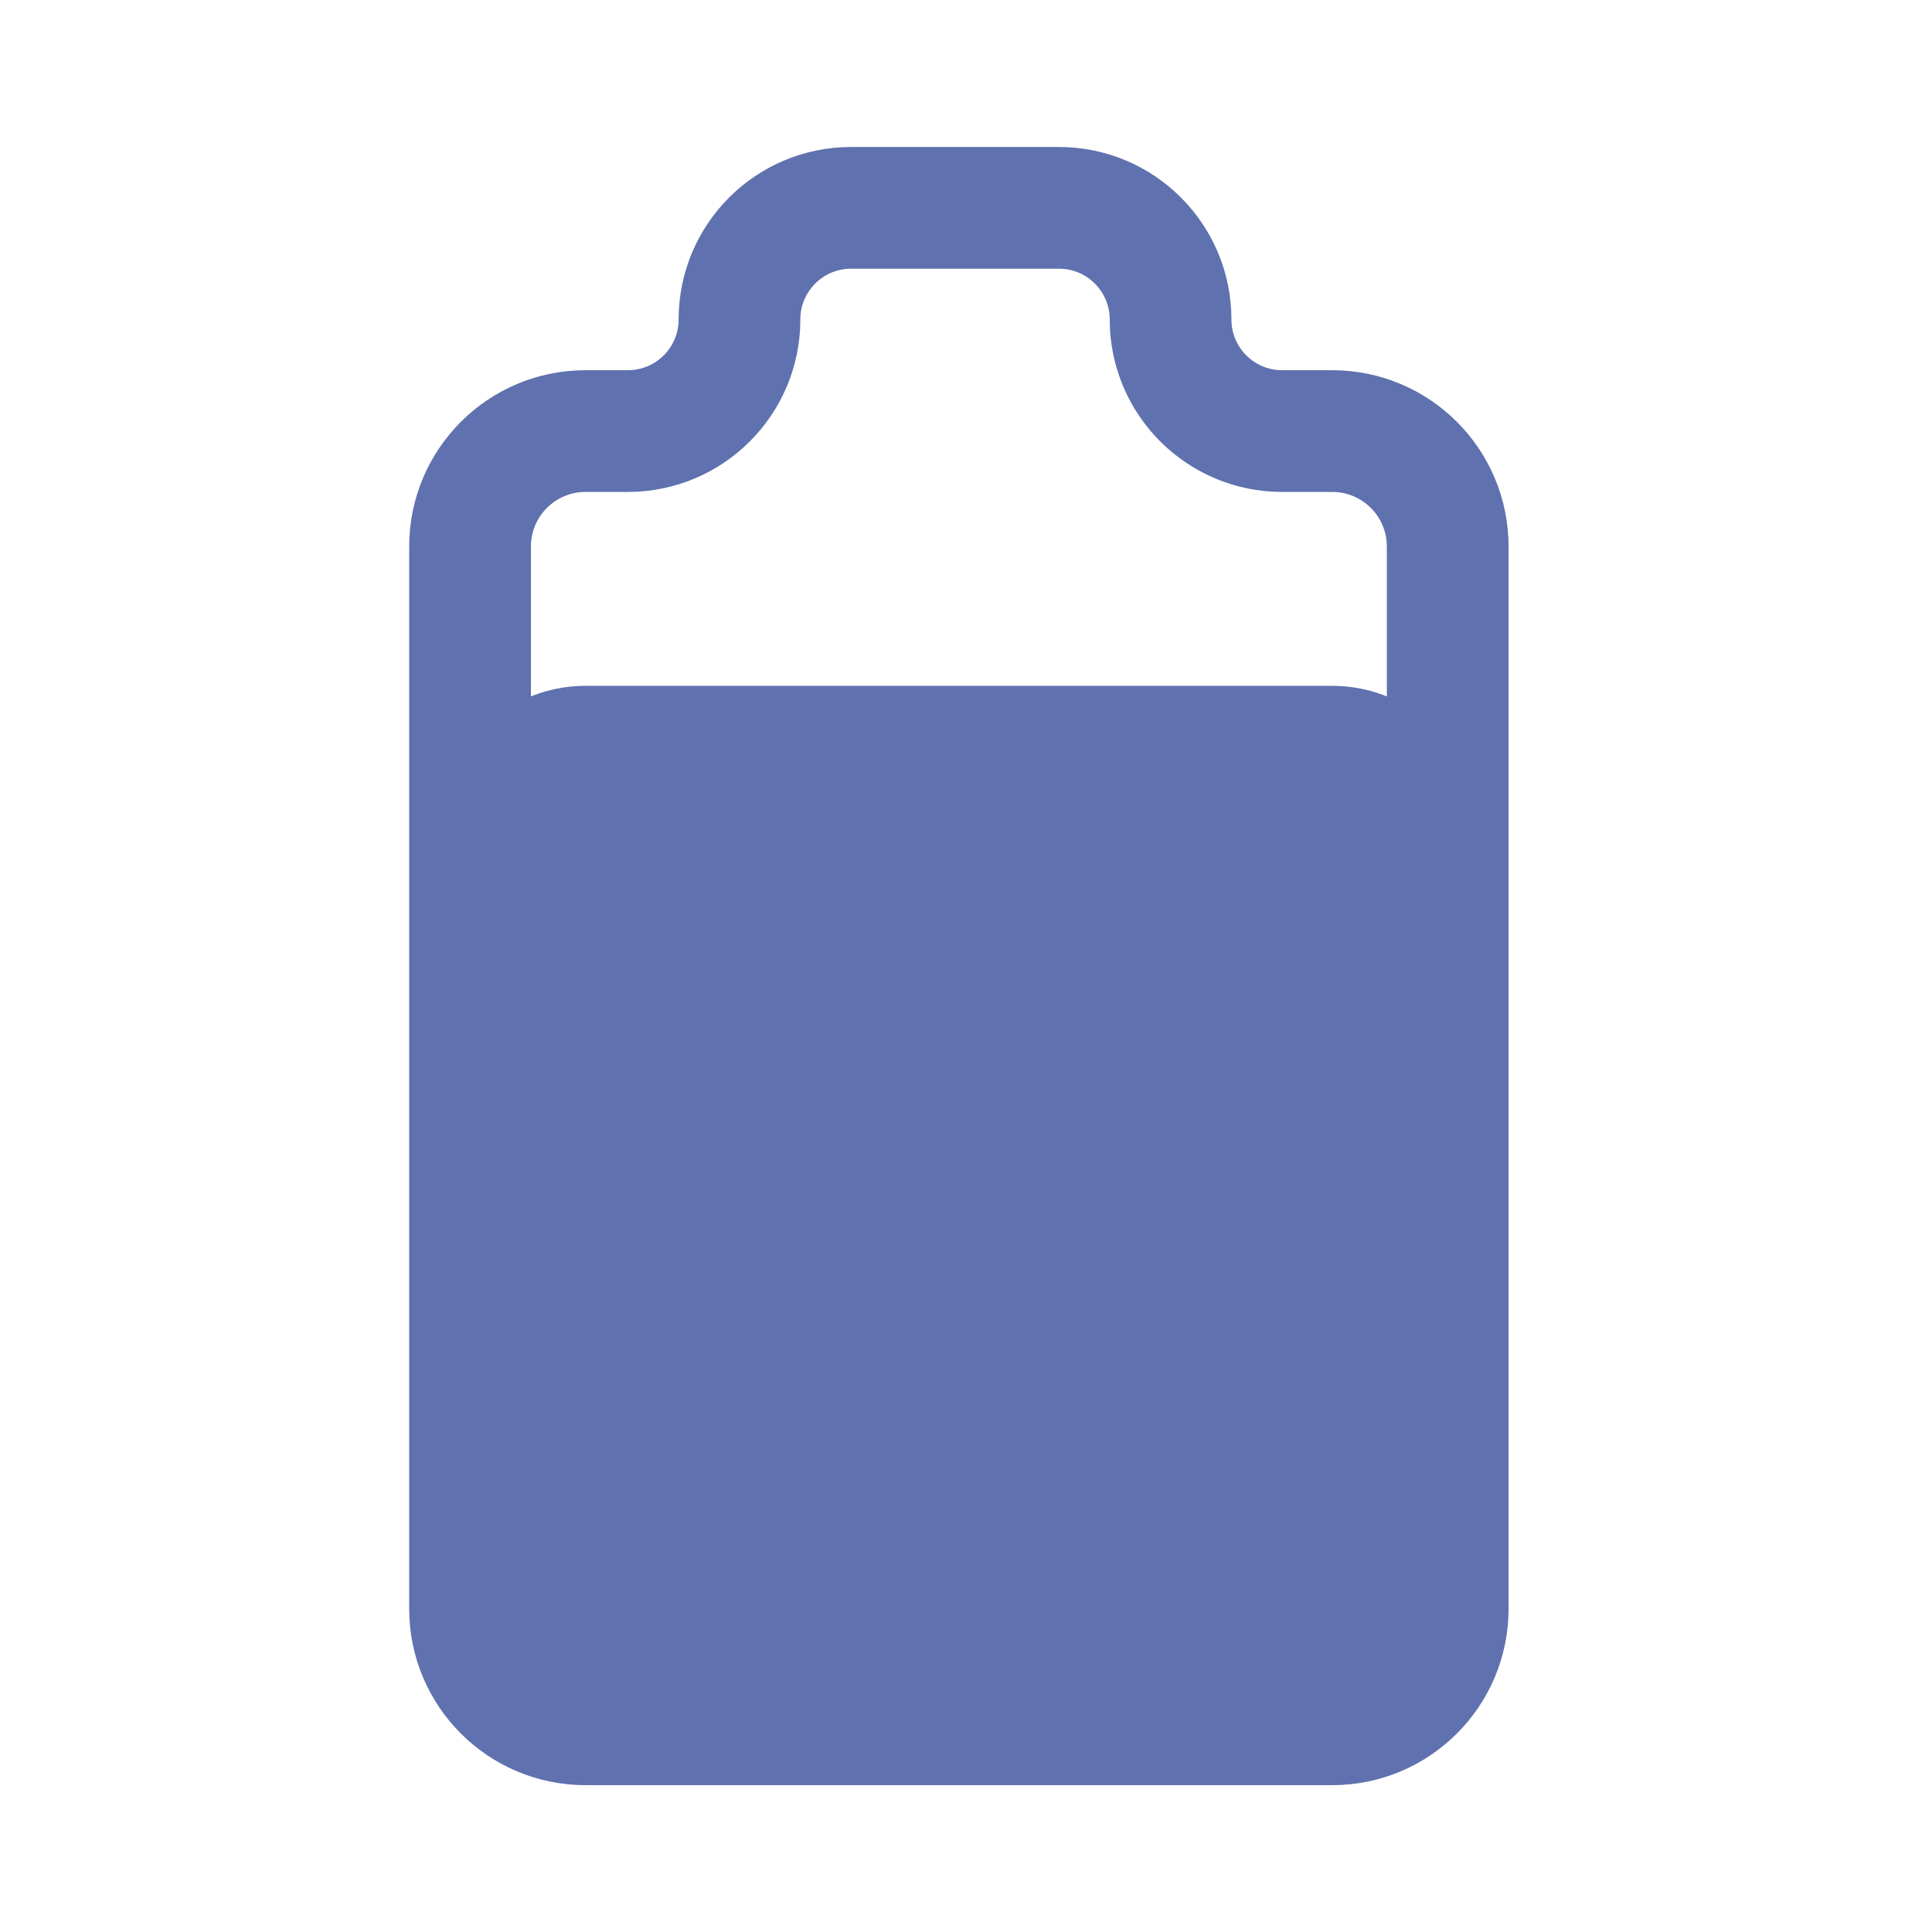
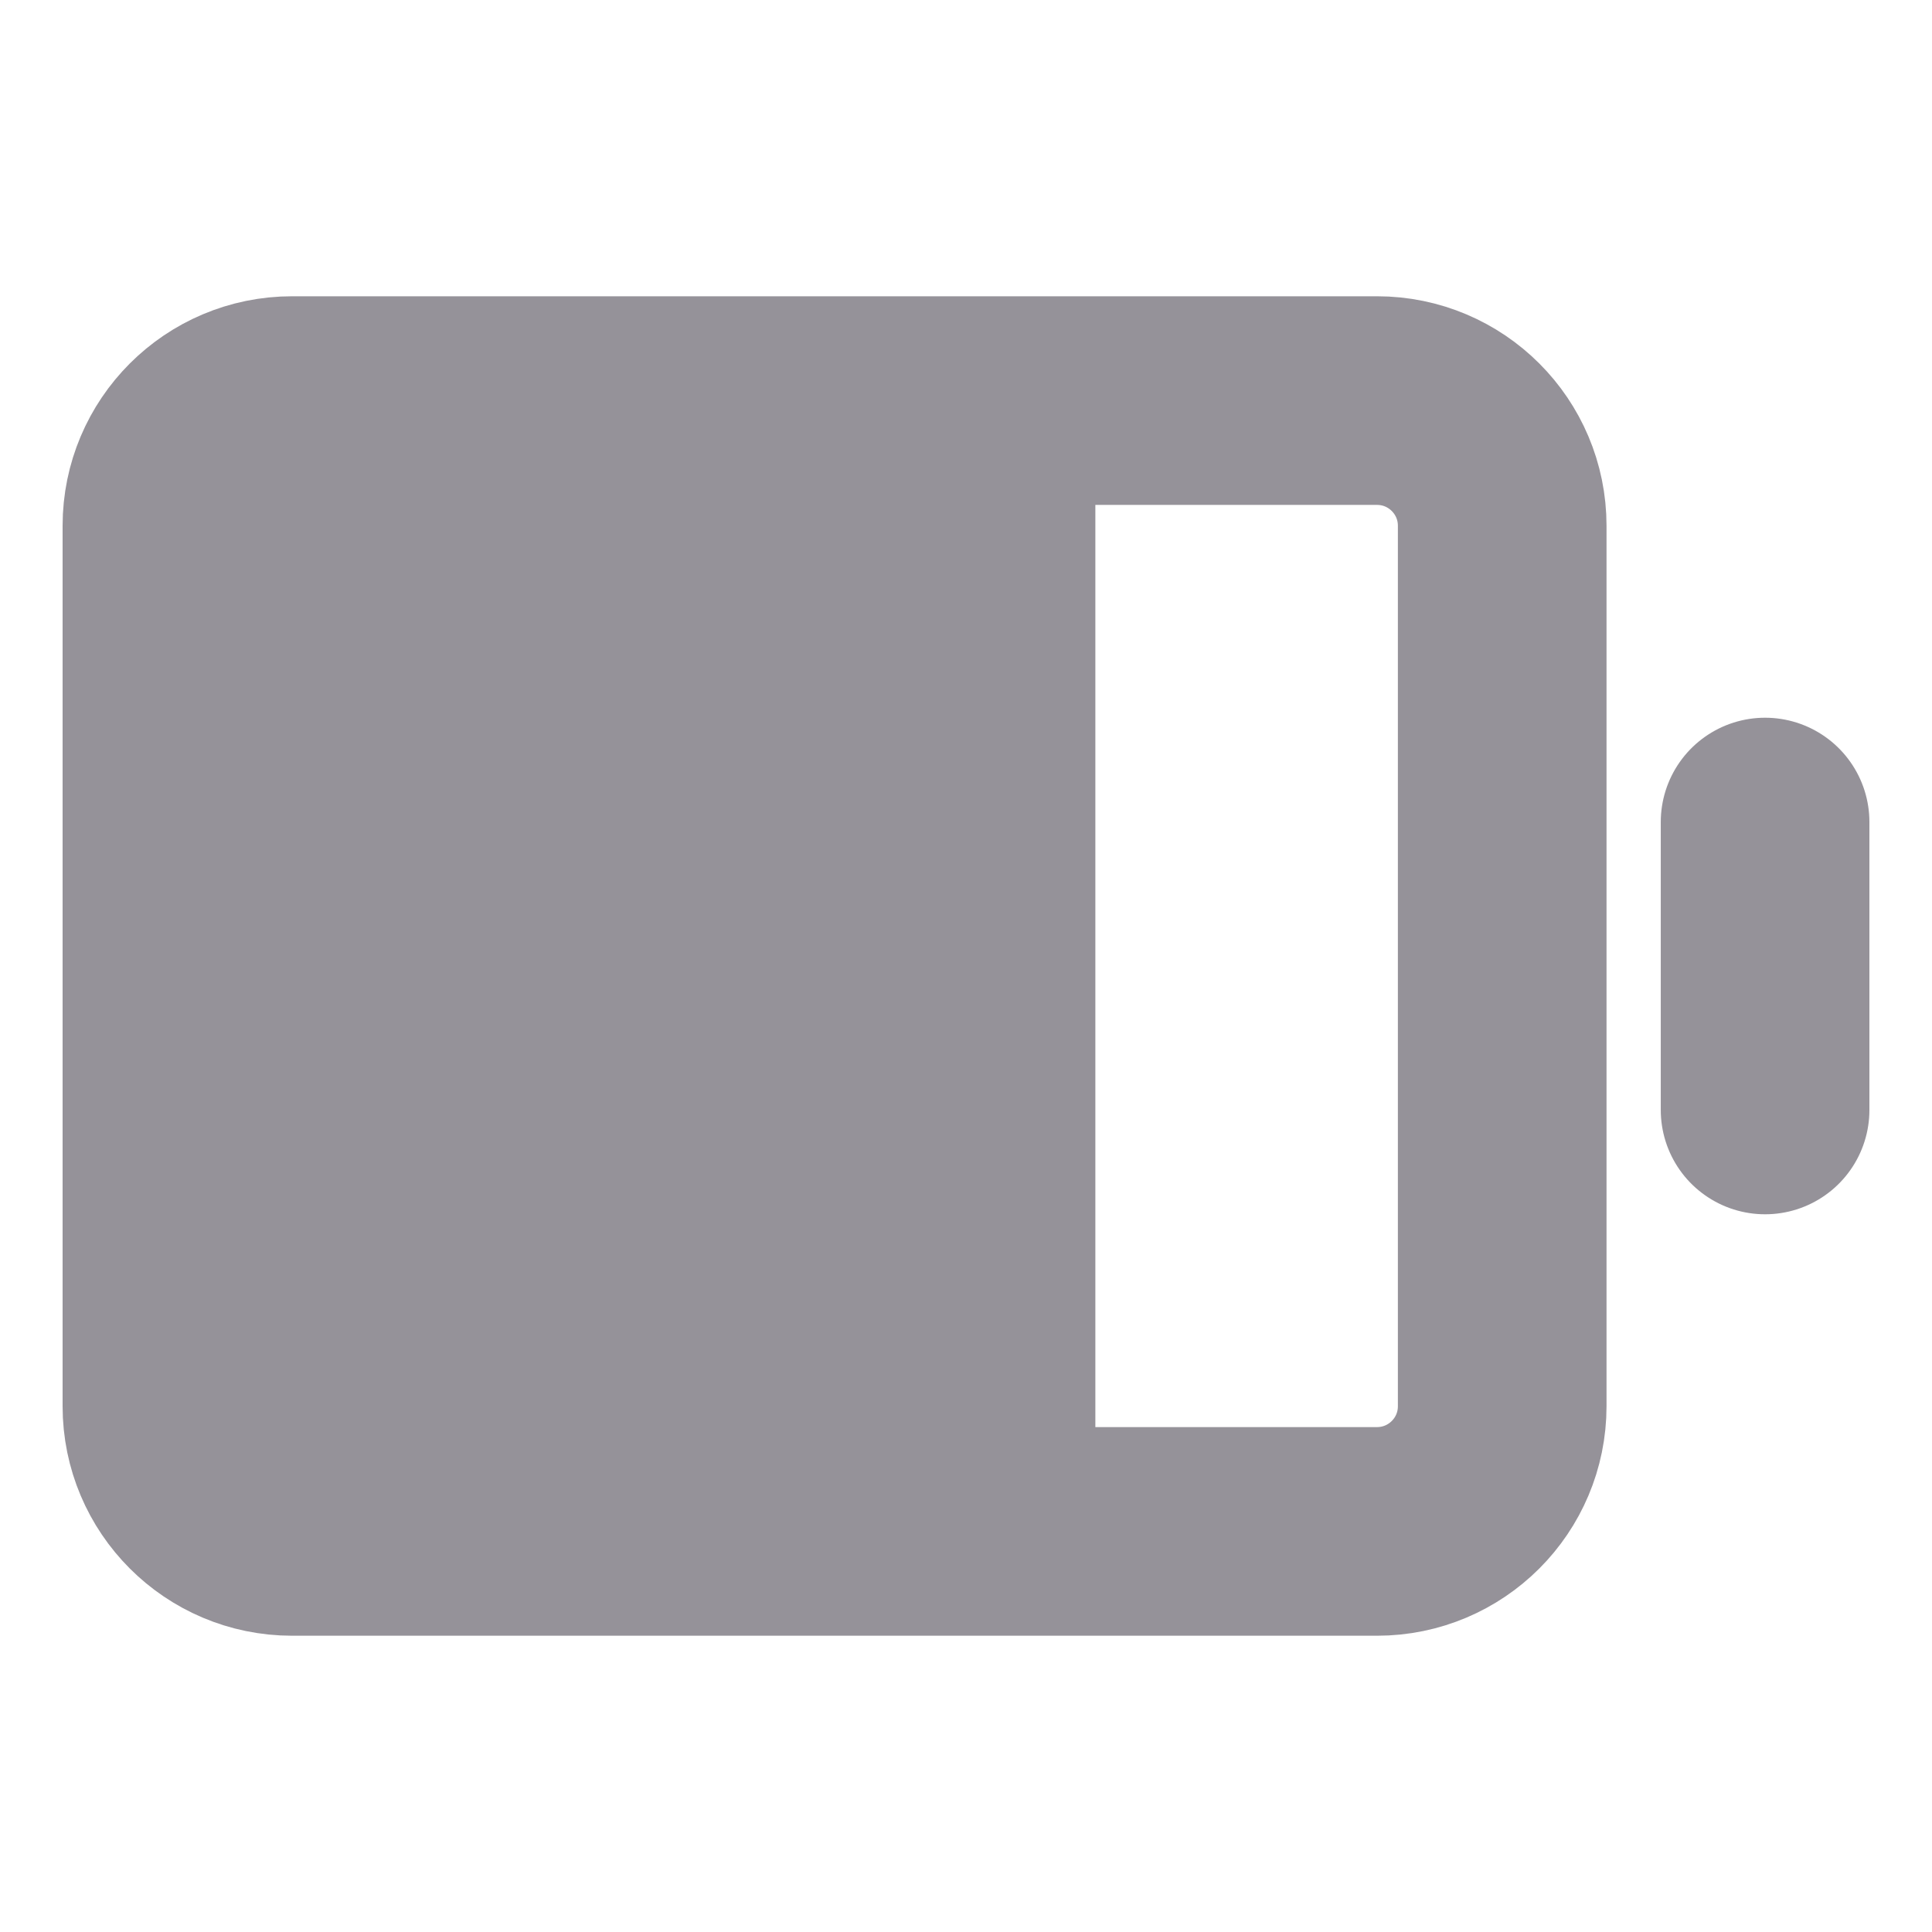
- <svg xmlns="http://www.w3.org/2000/svg" width="257" height="256" viewBox="0 0 257 256" fill="none">
-   <path fill-rule="evenodd" clip-rule="evenodd" d="M113.216 23.552C102.754 23.552 94.272 32.033 94.272 42.496C94.272 48.434 89.458 53.248 83.52 53.248H77.888C67.143 53.248 58.432 61.959 58.432 72.704V214.016C58.432 224.761 67.143 233.472 77.888 233.472H177.216C187.961 233.472 196.672 224.761 196.672 214.016V72.704C196.672 61.959 187.961 53.248 177.216 53.248H170.56C164.622 53.248 159.808 48.434 159.808 42.496C159.808 32.033 151.326 23.552 140.864 23.552H113.216ZM102.464 42.496C102.464 36.558 107.278 31.744 113.216 31.744H140.864C146.802 31.744 151.616 36.558 151.616 42.496C151.616 52.959 160.098 61.44 170.56 61.44H177.216C183.437 61.44 188.48 66.483 188.48 72.704V100.149C185.675 97.125 181.666 95.232 177.216 95.232H77.888C73.438 95.232 69.429 97.125 66.624 100.149V72.704C66.624 66.483 71.667 61.44 77.888 61.44H83.52C93.983 61.44 102.464 52.959 102.464 42.496Z" fill="#5F71AE" stroke="#5F71AE" stroke-width="8" stroke-linejoin="round" />
+ <svg xmlns="http://www.w3.org/2000/svg" width="463" height="463" viewBox="0 0 463 463" fill="none">
+   <rect x="40" y="96" width="320" height="271" rx="30" stroke="#959299" stroke-width="50" />
+   <path d="M423 266L423 197" stroke="#959299" stroke-width="50" stroke-linecap="round" />
+   <path d="M120 288L120 174" stroke="#959299" stroke-width="125" stroke-linecap="square" />
+   <path d="M200 288L200 174" stroke="#959299" stroke-width="125" stroke-linecap="square" />
</svg>
